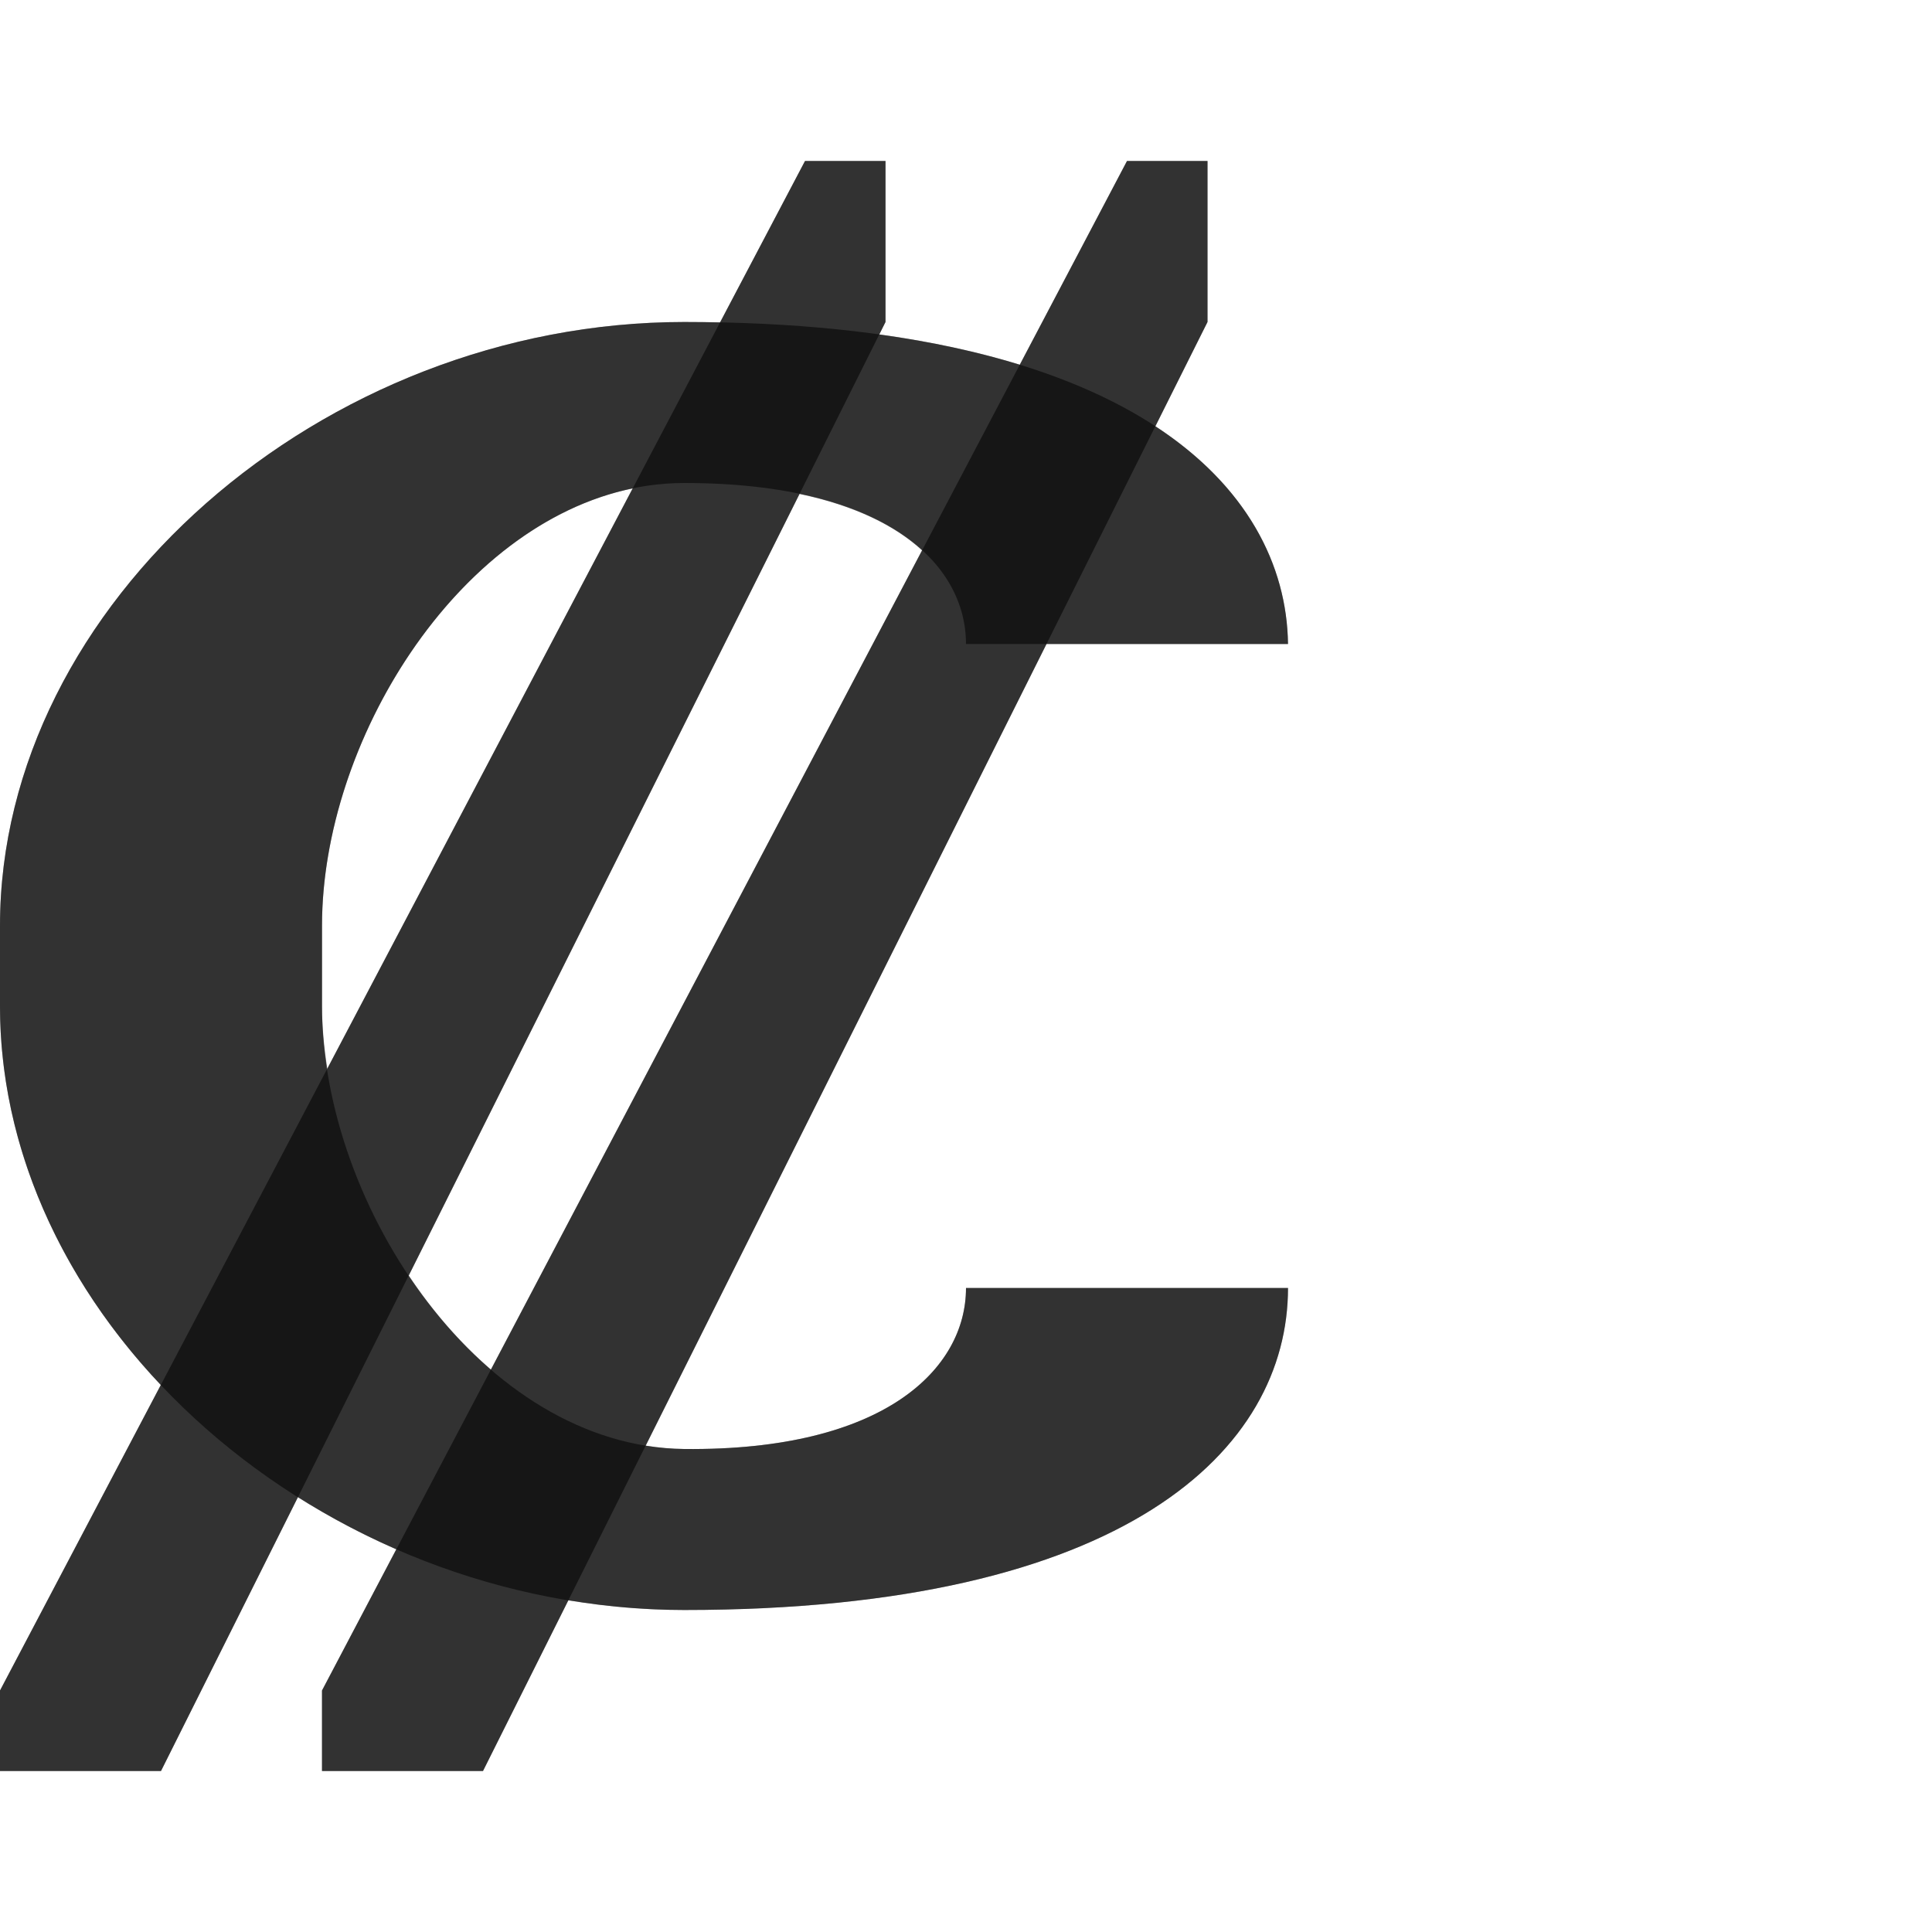
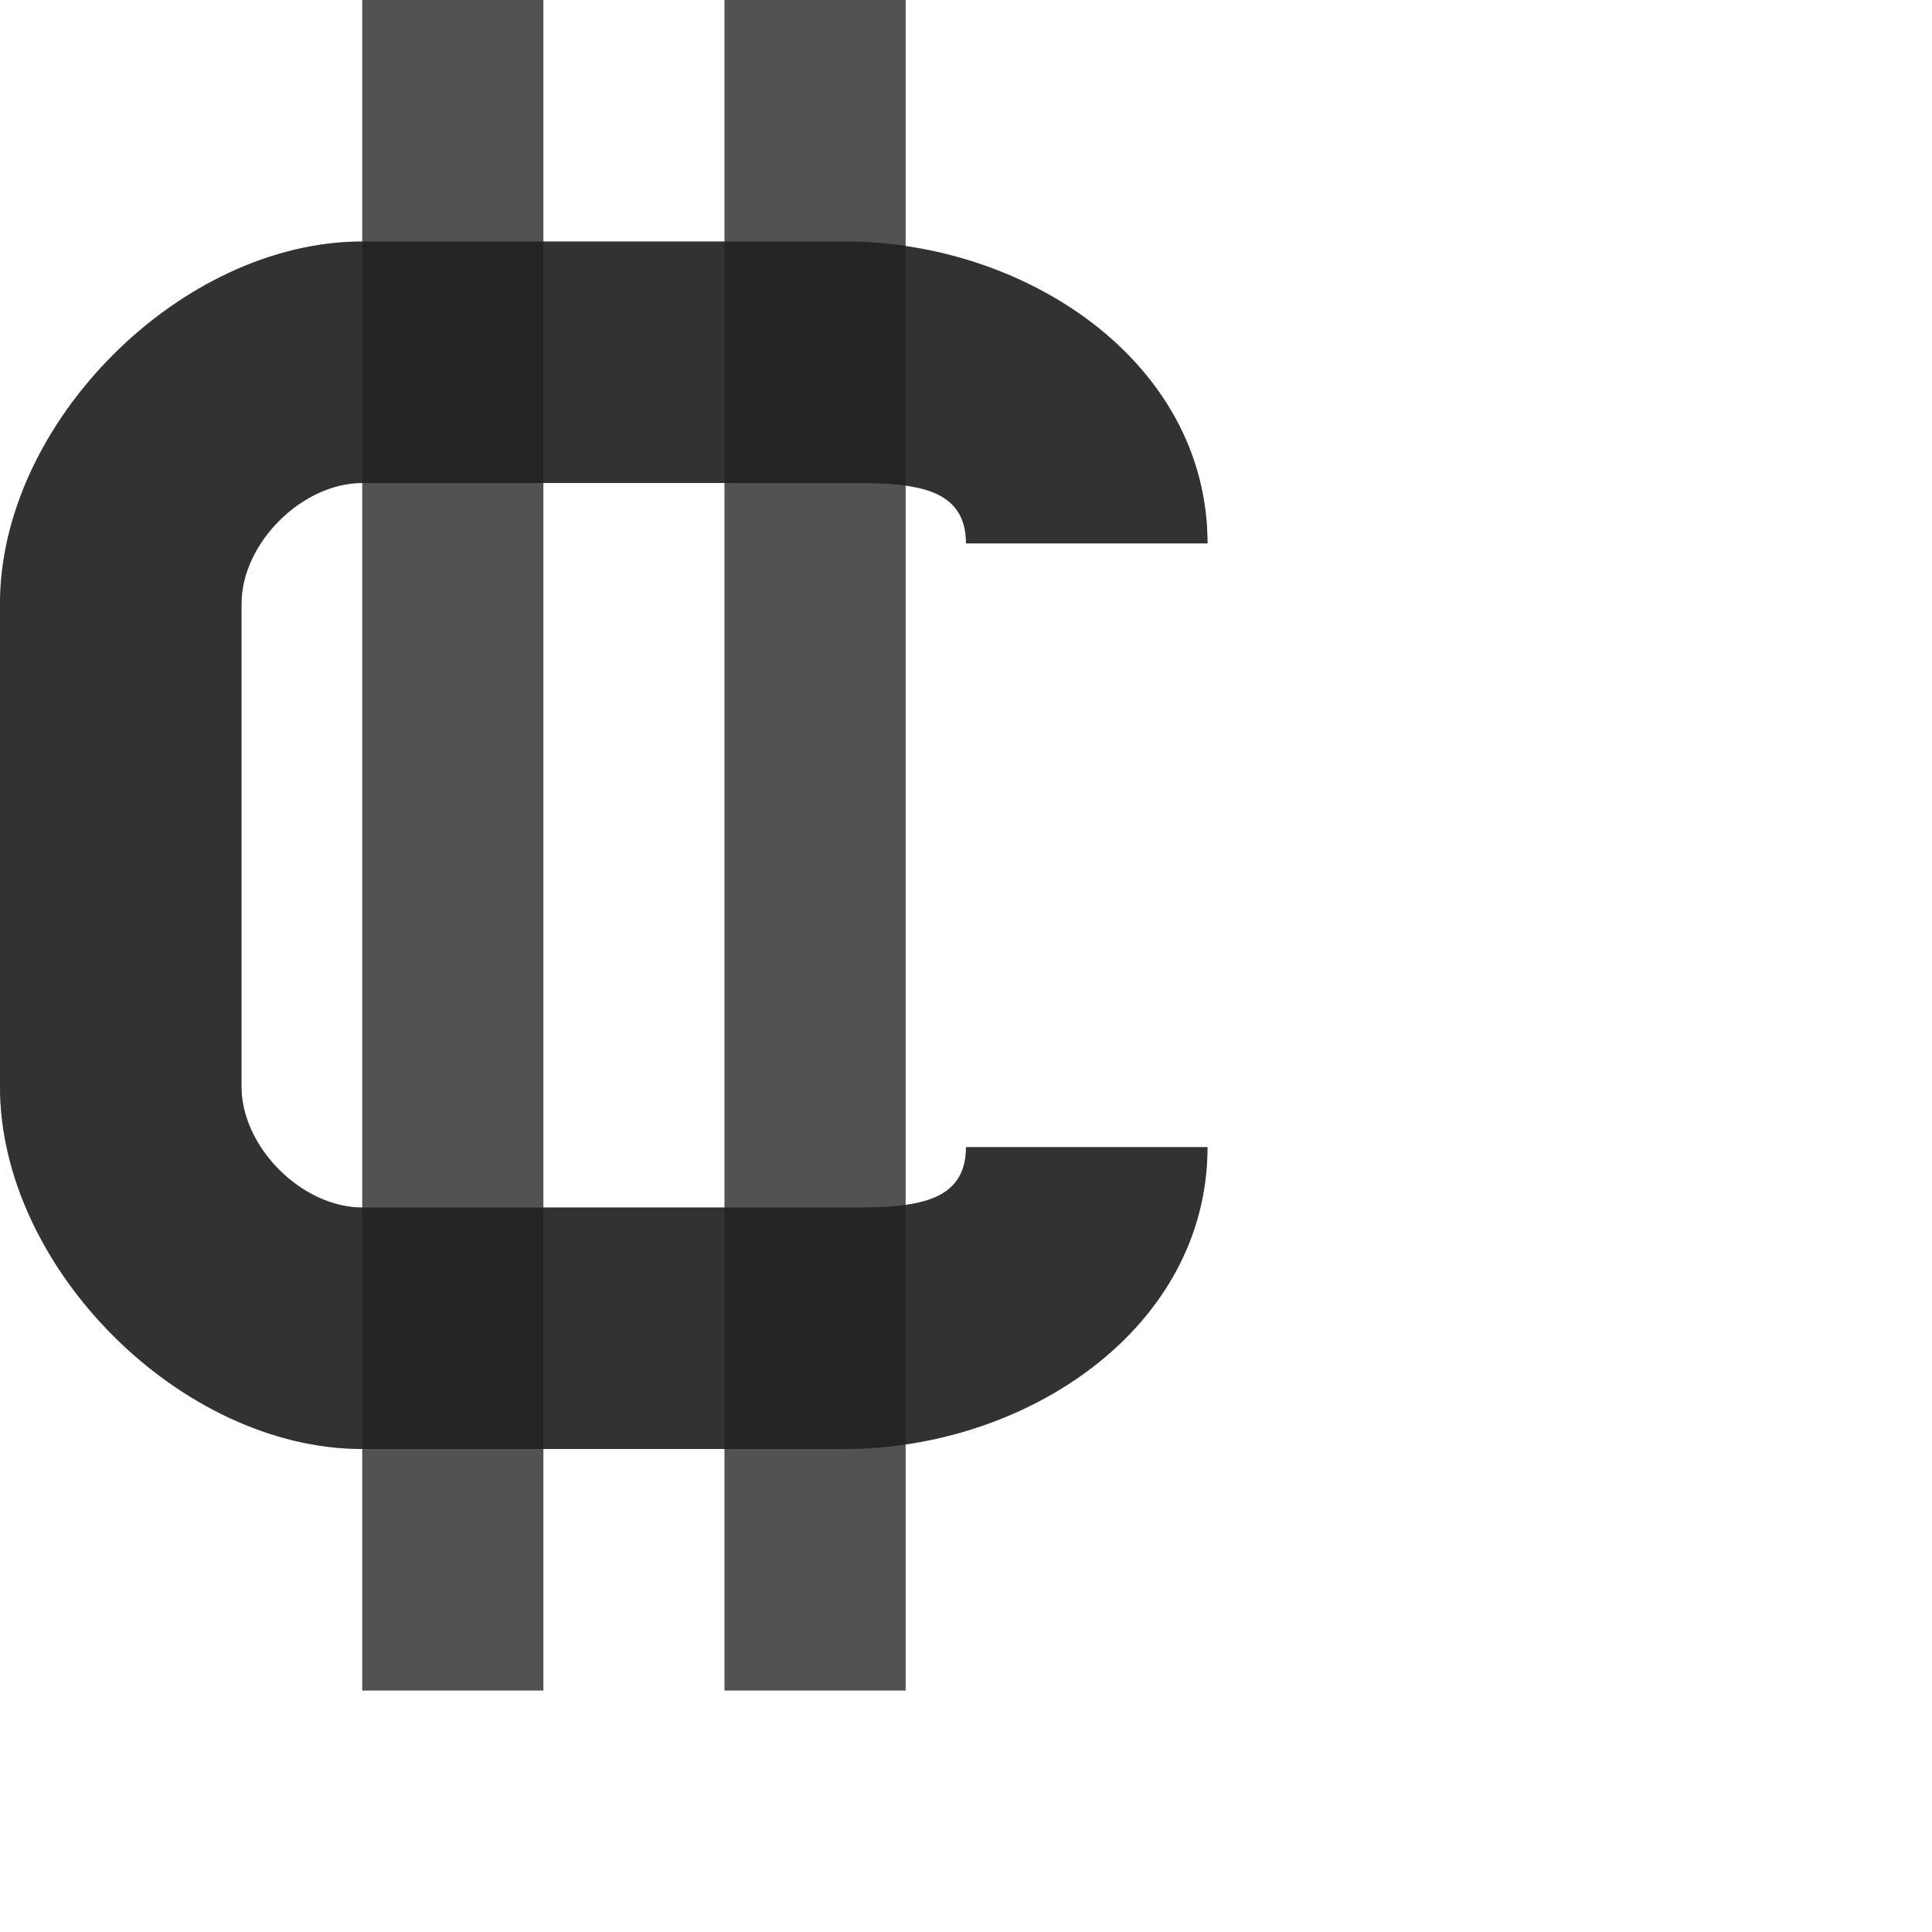
- <svg xmlns="http://www.w3.org/2000/svg" width="1200" height="1200" viewBox="0 0 1200 1200" version="1.1" id="svg1" xml:space="preserve">
+ <svg xmlns="http://www.w3.org/2000/svg" width="800" height="800" viewBox="0 0 800 800" version="1.1" id="svg1" xml:space="preserve">
  <defs id="defs1" />
  <g id="layer1">
-     <path id="path2" style="fill:#000000;fill-opacity:0.555;fill-rule:evenodd;stroke-width:1" d="M 800,400 C 798.728,301.658 700,200 425,200 200,200 0,375 0,575 v 50 c 0,200 200,375 425,375 275,0 375,-100 375,-200 H 600 C 600,850 549.557,901.272 425,900 300.007,898.723 200,750 200,625 v -50 c 0,-125 100,-275 225,-275 125,0 175,50 175,100 z" />
-     <path style="fill:#000000;stroke:none;stroke-width:1px;stroke-linecap:butt;stroke-linejoin:miter;stroke-opacity:1;fill-opacity:0.56" d="m 0,1050 v 50 H 100 L 550,200 V 100 h -50 z" id="path424" />
-     <path style="fill:#000000;stroke:none;stroke-width:1px;stroke-linecap:butt;stroke-linejoin:miter;stroke-opacity:1;fill-opacity:0.56" d="m 200,1050 v 50 H 300 L 750,200 V 100 h -50 z" id="path424-3" />
-     <path id="path2-8" style="fill:#000000;fill-opacity:0.555;fill-rule:evenodd;stroke-width:1" d="M 500 100 L 447.232 200.26 C 439.936 200.108 432.561 200 425 200 C 200 200 0 375 0 575 L 0 625 C 0 712.348 38.157 794.921 99.875 860.236 L 0 1050 L 0 1100 L 100 1100 L 185.059 929.885 C 204.434 942.096 224.84 953.001 246.16 962.295 L 200 1050 L 200 1100 L 300 1100 L 353.041 993.92 C 376.597 997.833 400.636 1000 425 1000 C 700 1000 800 900 800 800 L 600 800 C 600 850 549.557 901.272 425 900 C 416.901 899.917 408.912 899.188 401.043 897.914 L 650 400 L 800 400 C 799.373 351.536 775.007 302.29 717.609 264.779 L 750 200 L 750 100 L 700 100 L 633.406 226.529 C 607.77 218.623 578.707 212.278 546.123 207.754 L 550 200 L 550 100 L 500 100 z M 392.965 303.365 L 203.285 663.758 C 201.291 650.72 200 637.727 200 625 L 200 575 C 200 460.89 283.351 326.011 392.965 303.365 z M 496.588 306.824 C 530.999 314.041 555.977 326.514 572.715 341.844 L 304.914 850.664 C 285.698 834.117 268.553 814.18 253.881 792.236 L 496.588 306.824 z " />
+     <path id="path352-3-2-2" style="fill:#000000;fill-opacity:0.555;fill-rule:evenodd;stroke:none;stroke-width:3px;stroke-linecap:butt;stroke-linejoin:miter;stroke-opacity:1" d="M 150 100 C 75 100 0 175 0 250 L 0 450 C 0 525 75 600 150 600 L 350 600 C 425 600 500 550 500 475 L 400 475 C 400 500 375 500 350 500 L 150 500 C 125 500 100 475 100 450 L 100 250 C 100 225 125 200 150 200 L 350 200 C 375 200 400 200 400 225 L 500 225 C 500 150 425 100 350 100 L 150 100 z " />
+     <rect style="opacity:0.49;fill:#000000;fill-opacity:0.555;fill-rule:evenodd;stroke-width:100;stroke-linecap:round;stroke-linejoin:round;stroke-miterlimit:4.5;stop-color:#000000" id="rect766" width="75" height="700" x="150" y="0" />
+     <rect style="opacity:0.49;fill:#000000;fill-opacity:0.555;fill-rule:evenodd;stroke-width:100;stroke-linecap:round;stroke-linejoin:round;stroke-miterlimit:4.5;stop-color:#000000" id="rect766-7" width="75" height="700" x="300" y="0" />
+     <path id="path352-3-2-2-1" style="fill:#000000;fill-opacity:0.555;fill-rule:evenodd;stroke:none;stroke-width:3px;stroke-linecap:butt;stroke-linejoin:miter;stroke-opacity:1" d="M 150 0 L 150 100 C 75 100 0 175 0 250 L 0 450 C 0 525 75 600 150 600 L 150 700 L 225 700 L 225 600 L 300 600 L 300 700 L 375 700 L 375 598.072 C 440.796 588.431 500 541.627 500 475 L 400 475 C 400 491.293 389.317 496.905 375 498.881 L 375 201.119 C 389.317 203.095 400 208.707 400 225 L 500 225 C 500 158.373 440.796 111.569 375 101.928 L 375 0 L 300 0 L 300 100 L 225 100 L 225 0 L 150 0 z M 150 200 L 150 500 C 125 500 100 475 100 450 L 100 250 C 100 225 125 200 150 200 z M 225 200 L 300 200 L 300 500 L 225 500 L 225 200 z " />
  </g>
</svg>
